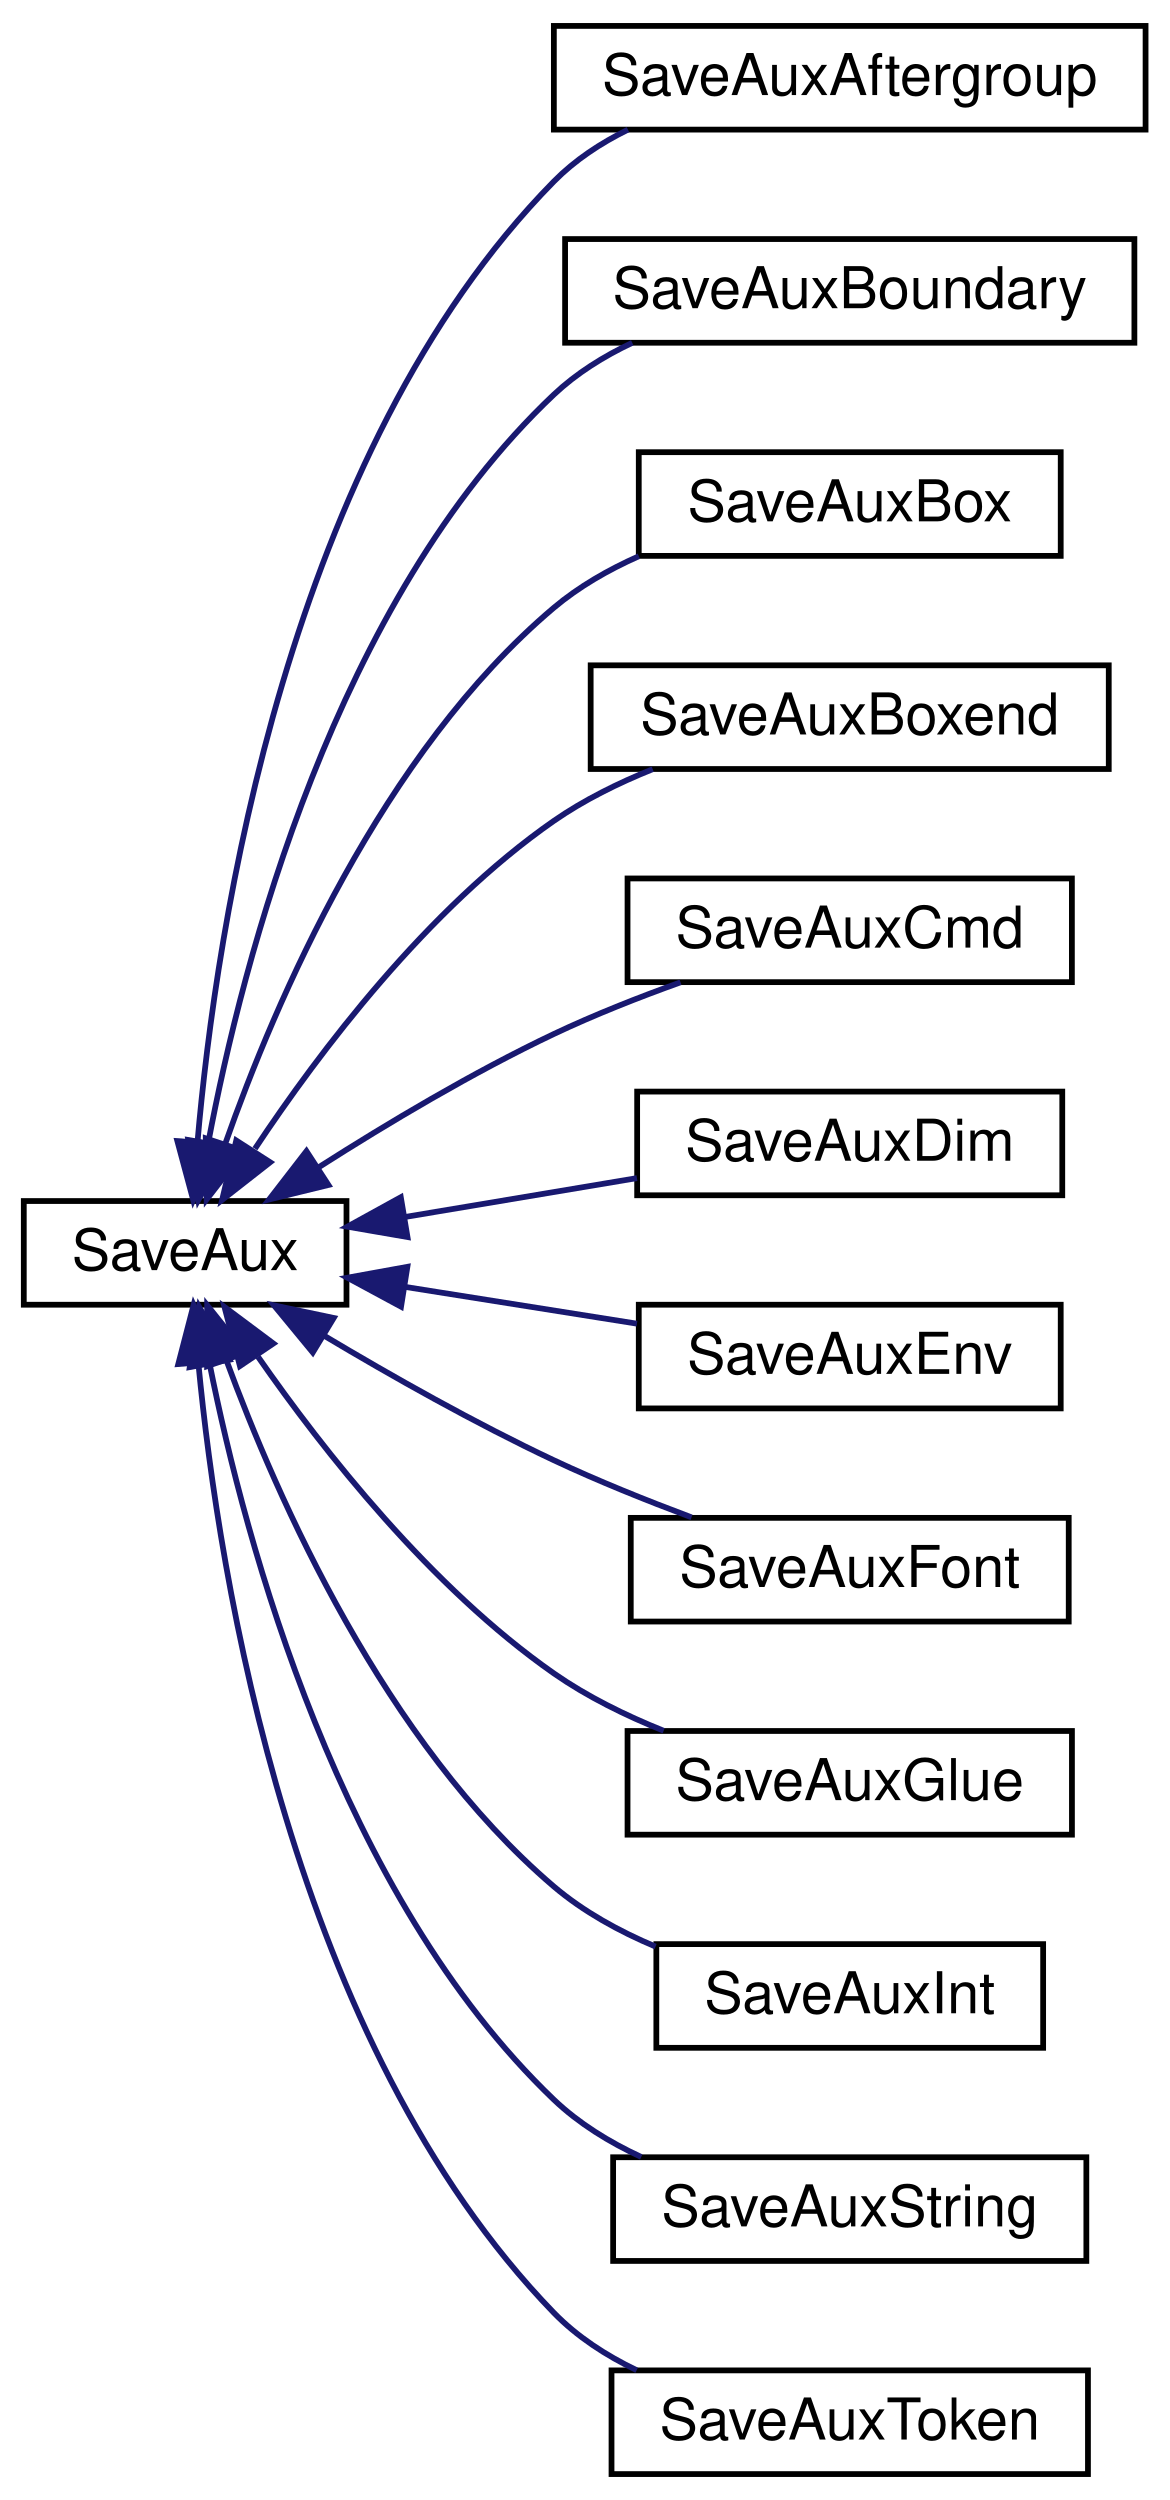
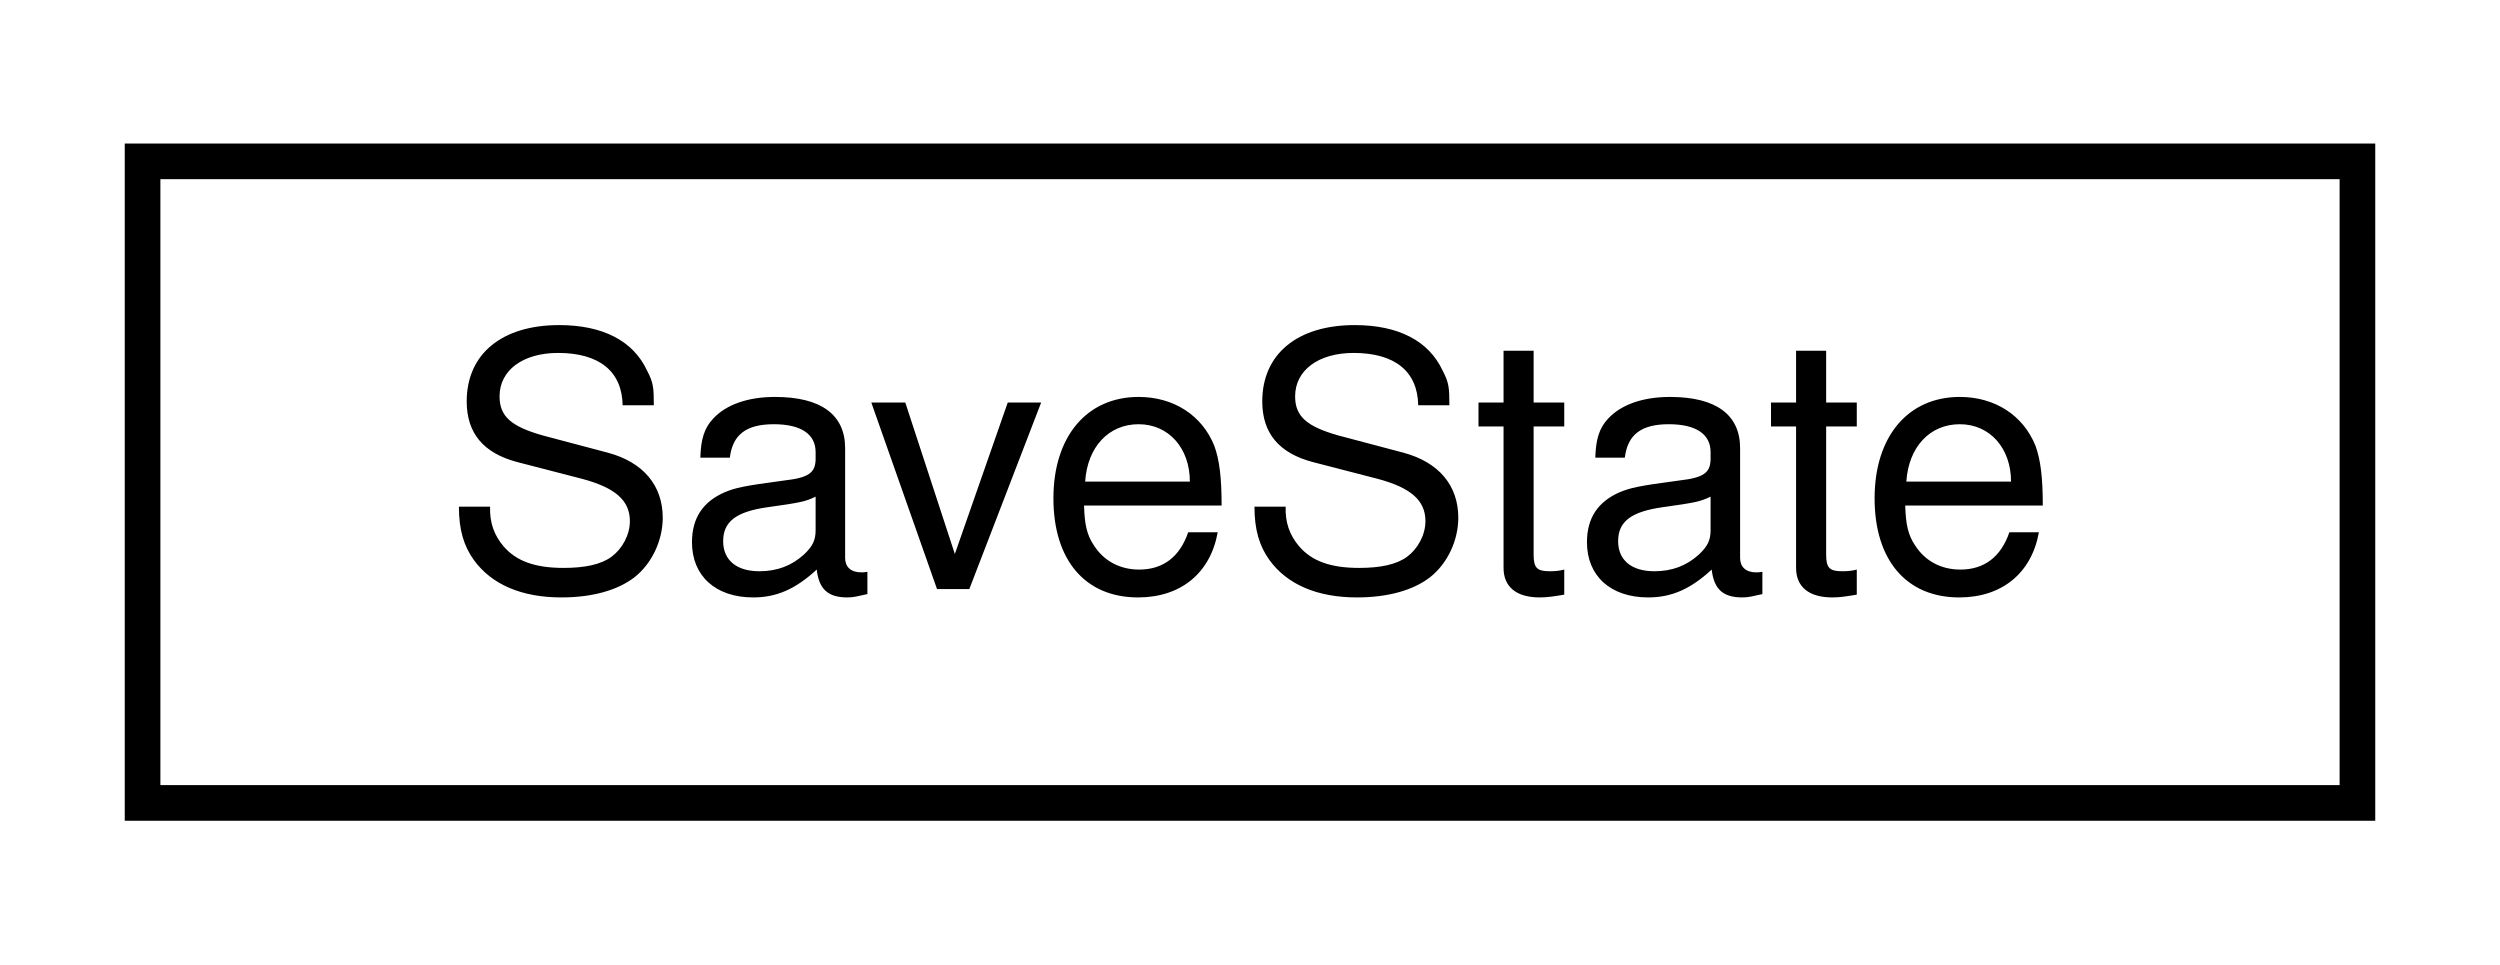
- <svg xmlns="http://www.w3.org/2000/svg" xmlns:xlink="http://www.w3.org/1999/xlink" width="203pt" height="434pt" viewBox="0.00 0.00 202.74 434.00">
-   <g id="graph0" class="graph" transform="scale(1 1) rotate(0) translate(4 430)">
+ <svg xmlns="http://www.w3.org/2000/svg" xmlns:xlink="http://www.w3.org/1999/xlink" width="70pt" height="27pt" viewBox="0.00 0.00 70.14 27.00">
+   <g id="graph0" class="graph" transform="scale(1 1) rotate(0) translate(4 23)">
    <g id="node1" class="node">
      <g id="a_node1">
-         <a xlink:href="da/df8/class_save_aux.html" target="_top" xlink:title=" ">
-           <polygon fill="none" stroke="black" points="0,-203.5 0,-221.5 56.02,-221.5 56.02,-203.5 0,-203.5" />
-           <text text-anchor="middle" x="28.01" y="-209.5" font-family="Helvetica,sans-Serif" font-size="10.00">SaveAux</text>
+         <a xlink:href="db/dde/class_save_state.html" target="_top" xlink:title=" ">
+           <polygon fill="none" stroke="black" points="0,-0.5 0,-18.5 62.14,-18.5 62.14,-0.5 0,-0.5" />
+           <text text-anchor="middle" x="31.07" y="-6.5" font-family="Helvetica,sans-Serif" font-size="10.00">SaveState</text>
        </a>
      </g>
    </g>
-     <g id="node2" class="node">
-       <g id="a_node2">
-         <a xlink:href="d7/d9f/class_save_aux_aftergroup.html" target="_top" xlink:title=" ">
-           <polygon fill="none" stroke="black" points="92.02,-407.5 92.02,-425.5 194.74,-425.5 194.74,-407.5 92.02,-407.5" />
-           <text text-anchor="middle" x="143.38" y="-413.5" font-family="Helvetica,sans-Serif" font-size="10.00">SaveAuxAftergroup</text>
-         </a>
-       </g>
-     </g>
-     <g id="edge1" class="edge">
-       <path fill="none" stroke="midnightblue" d="M30.15,-231.68C33.38,-268.9 45.66,-351.36 92.02,-398.5 95.67,-402.21 100.13,-405.15 104.88,-407.49" />
-       <polygon fill="midnightblue" stroke="midnightblue" points="33.64,-231.39 29.41,-221.68 26.66,-231.91 33.64,-231.39" />
-     </g>
-     <g id="node3" class="node">
-       <g id="a_node3">
-         <a xlink:href="da/dbf/class_save_aux_boundary.html" target="_top" xlink:title=" ">
-           <polygon fill="none" stroke="black" points="93.97,-370.5 93.97,-388.5 192.8,-388.5 192.8,-370.5 93.97,-370.5" />
-           <text text-anchor="middle" x="143.38" y="-376.5" font-family="Helvetica,sans-Serif" font-size="10.00">SaveAuxBoundary</text>
-         </a>
-       </g>
-     </g>
-     <g id="edge2" class="edge">
-       <path fill="none" stroke="midnightblue" d="M32.04,-231.71C37.97,-263.13 54.02,-325.6 92.02,-361.5 95.94,-365.2 100.66,-368.14 105.63,-370.49" />
-       <polygon fill="midnightblue" stroke="midnightblue" points="35.45,-230.9 30.29,-221.65 28.55,-232.1 35.45,-230.9" />
-     </g>
-     <g id="node4" class="node">
-       <g id="a_node4">
-         <a xlink:href="dc/d69/class_save_aux_box.html" target="_top" xlink:title=" ">
-           <polygon fill="none" stroke="black" points="106.76,-333.5 106.76,-351.5 180.01,-351.5 180.01,-333.5 106.76,-333.5" />
-           <text text-anchor="middle" x="143.38" y="-339.5" font-family="Helvetica,sans-Serif" font-size="10.00">SaveAuxBox</text>
-         </a>
-       </g>
-     </g>
-     <g id="edge3" class="edge">
-       <path fill="none" stroke="midnightblue" d="M34.97,-231.44C43.68,-256.19 62.17,-299.31 92.02,-324.5 96.35,-328.15 101.48,-331.09 106.77,-333.44" />
-       <polygon fill="midnightblue" stroke="midnightblue" points="38.23,-230.16 31.74,-221.78 31.59,-232.38 38.23,-230.16" />
-     </g>
-     <g id="node5" class="node">
-       <g id="a_node5">
-         <a xlink:href="d0/de6/class_save_aux_boxend.html" target="_top" xlink:title=" ">
-           <polygon fill="none" stroke="black" points="98.41,-296.5 98.41,-314.5 188.35,-314.5 188.35,-296.5 98.41,-296.5" />
-           <text text-anchor="middle" x="143.38" y="-302.5" font-family="Helvetica,sans-Serif" font-size="10.00">SaveAuxBoxend</text>
-         </a>
-       </g>
-     </g>
-     <g id="edge4" class="edge">
-       <path fill="none" stroke="midnightblue" d="M40.13,-230.58C51.33,-247.45 70.08,-272.24 92.02,-287.5 97.21,-291.1 103.19,-294.06 109.18,-296.47" />
-       <polygon fill="midnightblue" stroke="midnightblue" points="42.77,-228.23 34.43,-221.7 36.88,-232.01 42.77,-228.23" />
-     </g>
-     <g id="node6" class="node">
-       <g id="a_node6">
-         <a xlink:href="d7/d61/class_save_aux_cmd.html" target="_top" xlink:title=" ">
-           <polygon fill="none" stroke="black" points="104.81,-259.5 104.81,-277.5 181.95,-277.5 181.95,-259.5 104.81,-259.5" />
-           <text text-anchor="middle" x="143.38" y="-265.5" font-family="Helvetica,sans-Serif" font-size="10.00">SaveAuxCmd</text>
-         </a>
-       </g>
-     </g>
-     <g id="edge5" class="edge">
-       <path fill="none" stroke="midnightblue" d="M51.3,-227.43C63.09,-234.95 78,-243.85 92.02,-250.5 98.99,-253.8 106.73,-256.86 114.01,-259.47" />
-       <polygon fill="midnightblue" stroke="midnightblue" points="52.88,-224.29 42.59,-221.77 49.07,-230.16 52.88,-224.29" />
-     </g>
-     <g id="node7" class="node">
-       <g id="a_node7">
-         <a xlink:href="d0/d81/class_save_aux_dim.html" target="_top" xlink:title=" ">
-           <polygon fill="none" stroke="black" points="106.48,-222.5 106.48,-240.5 180.28,-240.5 180.28,-222.5 106.48,-222.5" />
-           <text text-anchor="middle" x="143.38" y="-228.5" font-family="Helvetica,sans-Serif" font-size="10.00">SaveAuxDim</text>
-         </a>
-       </g>
-     </g>
-     <g id="edge6" class="edge">
-       <path fill="none" stroke="midnightblue" d="M66.16,-218.73C79.1,-220.89 93.6,-223.32 106.44,-225.48" />
-       <polygon fill="midnightblue" stroke="midnightblue" points="66.61,-215.25 56.17,-217.05 65.45,-222.16 66.61,-215.25" />
-     </g>
-     <g id="node8" class="node">
-       <g id="a_node8">
-         <a xlink:href="d3/d93/class_save_aux_env.html" target="_top" xlink:title=" ">
-           <polygon fill="none" stroke="black" points="106.76,-185.5 106.76,-203.5 180.01,-203.5 180.01,-185.5 106.76,-185.5" />
-           <text text-anchor="middle" x="143.38" y="-191.5" font-family="Helvetica,sans-Serif" font-size="10.00">SaveAuxEnv</text>
-         </a>
-       </g>
-     </g>
-     <g id="edge7" class="edge">
-       <path fill="none" stroke="midnightblue" d="M66.16,-206.6C79.1,-204.55 93.6,-202.25 106.44,-200.21" />
-       <polygon fill="midnightblue" stroke="midnightblue" points="65.49,-203.16 56.17,-208.19 66.59,-210.08 65.49,-203.16" />
-     </g>
-     <g id="node9" class="node">
-       <g id="a_node9">
-         <a xlink:href="d5/d26/class_save_aux_font.html" target="_top" xlink:title=" ">
-           <polygon fill="none" stroke="black" points="105.37,-148.5 105.37,-166.5 181.4,-166.5 181.4,-148.5 105.37,-148.5" />
-           <text text-anchor="middle" x="143.38" y="-154.5" font-family="Helvetica,sans-Serif" font-size="10.00">SaveAuxFont</text>
-         </a>
-       </g>
-     </g>
-     <g id="edge8" class="edge">
-       <path fill="none" stroke="midnightblue" d="M52.14,-198.12C63.85,-191.13 78.44,-182.89 92.02,-176.5 99.63,-172.92 108.12,-169.51 115.92,-166.59" />
-       <polygon fill="midnightblue" stroke="midnightblue" points="50.17,-195.21 43.43,-203.39 53.8,-201.2 50.17,-195.21" />
-     </g>
-     <g id="node10" class="node">
-       <g id="a_node10">
-         <a xlink:href="d2/dfd/class_save_aux_glue.html" target="_top" xlink:title=" ">
-           <polygon fill="none" stroke="black" points="104.81,-111.5 104.81,-129.5 181.96,-129.5 181.96,-111.5 104.81,-111.5" />
-           <text text-anchor="middle" x="143.38" y="-117.5" font-family="Helvetica,sans-Serif" font-size="10.00">SaveAuxGlue</text>
-         </a>
-       </g>
-     </g>
-     <g id="edge9" class="edge">
-       <path fill="none" stroke="midnightblue" d="M40.66,-194.47C52.02,-178.13 70.68,-154.41 92.02,-139.5 97.77,-135.49 104.47,-132.19 111.08,-129.54" />
-       <polygon fill="midnightblue" stroke="midnightblue" points="37.52,-192.86 34.84,-203.11 43.33,-196.77 37.52,-192.86" />
-     </g>
-     <g id="node11" class="node">
-       <g id="a_node11">
-         <a xlink:href="d9/d60/class_save_aux_int.html" target="_top" xlink:title=" ">
-           <polygon fill="none" stroke="black" points="109.81,-74.5 109.81,-92.5 176.96,-92.5 176.96,-74.5 109.81,-74.5" />
-           <text text-anchor="middle" x="143.38" y="-80.5" font-family="Helvetica,sans-Serif" font-size="10.00">SaveAuxInt</text>
-         </a>
-       </g>
-     </g>
-     <g id="edge10" class="edge">
-       <path fill="none" stroke="midnightblue" d="M35.13,-193.97C44.01,-169.75 62.69,-127.49 92.02,-102.5 97.15,-98.14 103.37,-94.72 109.67,-92.07" />
-       <polygon fill="midnightblue" stroke="midnightblue" points="31.82,-192.83 31.83,-203.42 38.43,-195.14 31.82,-192.83" />
-     </g>
-     <g id="node12" class="node">
-       <g id="a_node12">
-         <a xlink:href="d7/d47/class_save_aux_string.html" target="_top" xlink:title=" ">
-           <polygon fill="none" stroke="black" points="102.31,-37.5 102.31,-55.5 184.46,-55.5 184.46,-37.5 102.31,-37.5" />
-           <text text-anchor="middle" x="143.38" y="-43.5" font-family="Helvetica,sans-Serif" font-size="10.00">SaveAuxString</text>
-         </a>
-       </g>
-     </g>
-     <g id="edge11" class="edge">
-       <path fill="none" stroke="midnightblue" d="M32.27,-193.17C38.49,-162.13 54.86,-101.06 92.02,-65.5 96.35,-61.37 101.65,-58.11 107.19,-55.55" />
-       <polygon fill="midnightblue" stroke="midnightblue" points="28.81,-192.67 30.43,-203.15 35.69,-193.95 28.81,-192.67" />
-     </g>
-     <g id="node13" class="node">
-       <g id="a_node13">
-         <a xlink:href="dc/dc9/class_save_aux_token.html" target="_top" xlink:title=" ">
-           <polygon fill="none" stroke="black" points="102.03,-0.5 102.03,-18.5 184.74,-18.5 184.74,-0.5 102.03,-0.5" />
-           <text text-anchor="middle" x="143.38" y="-6.5" font-family="Helvetica,sans-Serif" font-size="10.00">SaveAuxToken</text>
-         </a>
-       </g>
-     </g>
-     <g id="edge12" class="edge">
-       <path fill="none" stroke="midnightblue" d="M30.33,-193.11C33.87,-156.19 46.64,-75.31 92.02,-28.5 96.06,-24.34 101.09,-21.08 106.4,-18.53" />
-       <polygon fill="midnightblue" stroke="midnightblue" points="26.82,-193.2 29.48,-203.46 33.79,-193.78 26.82,-193.2" />
-     </g>
  </g>
</svg>
